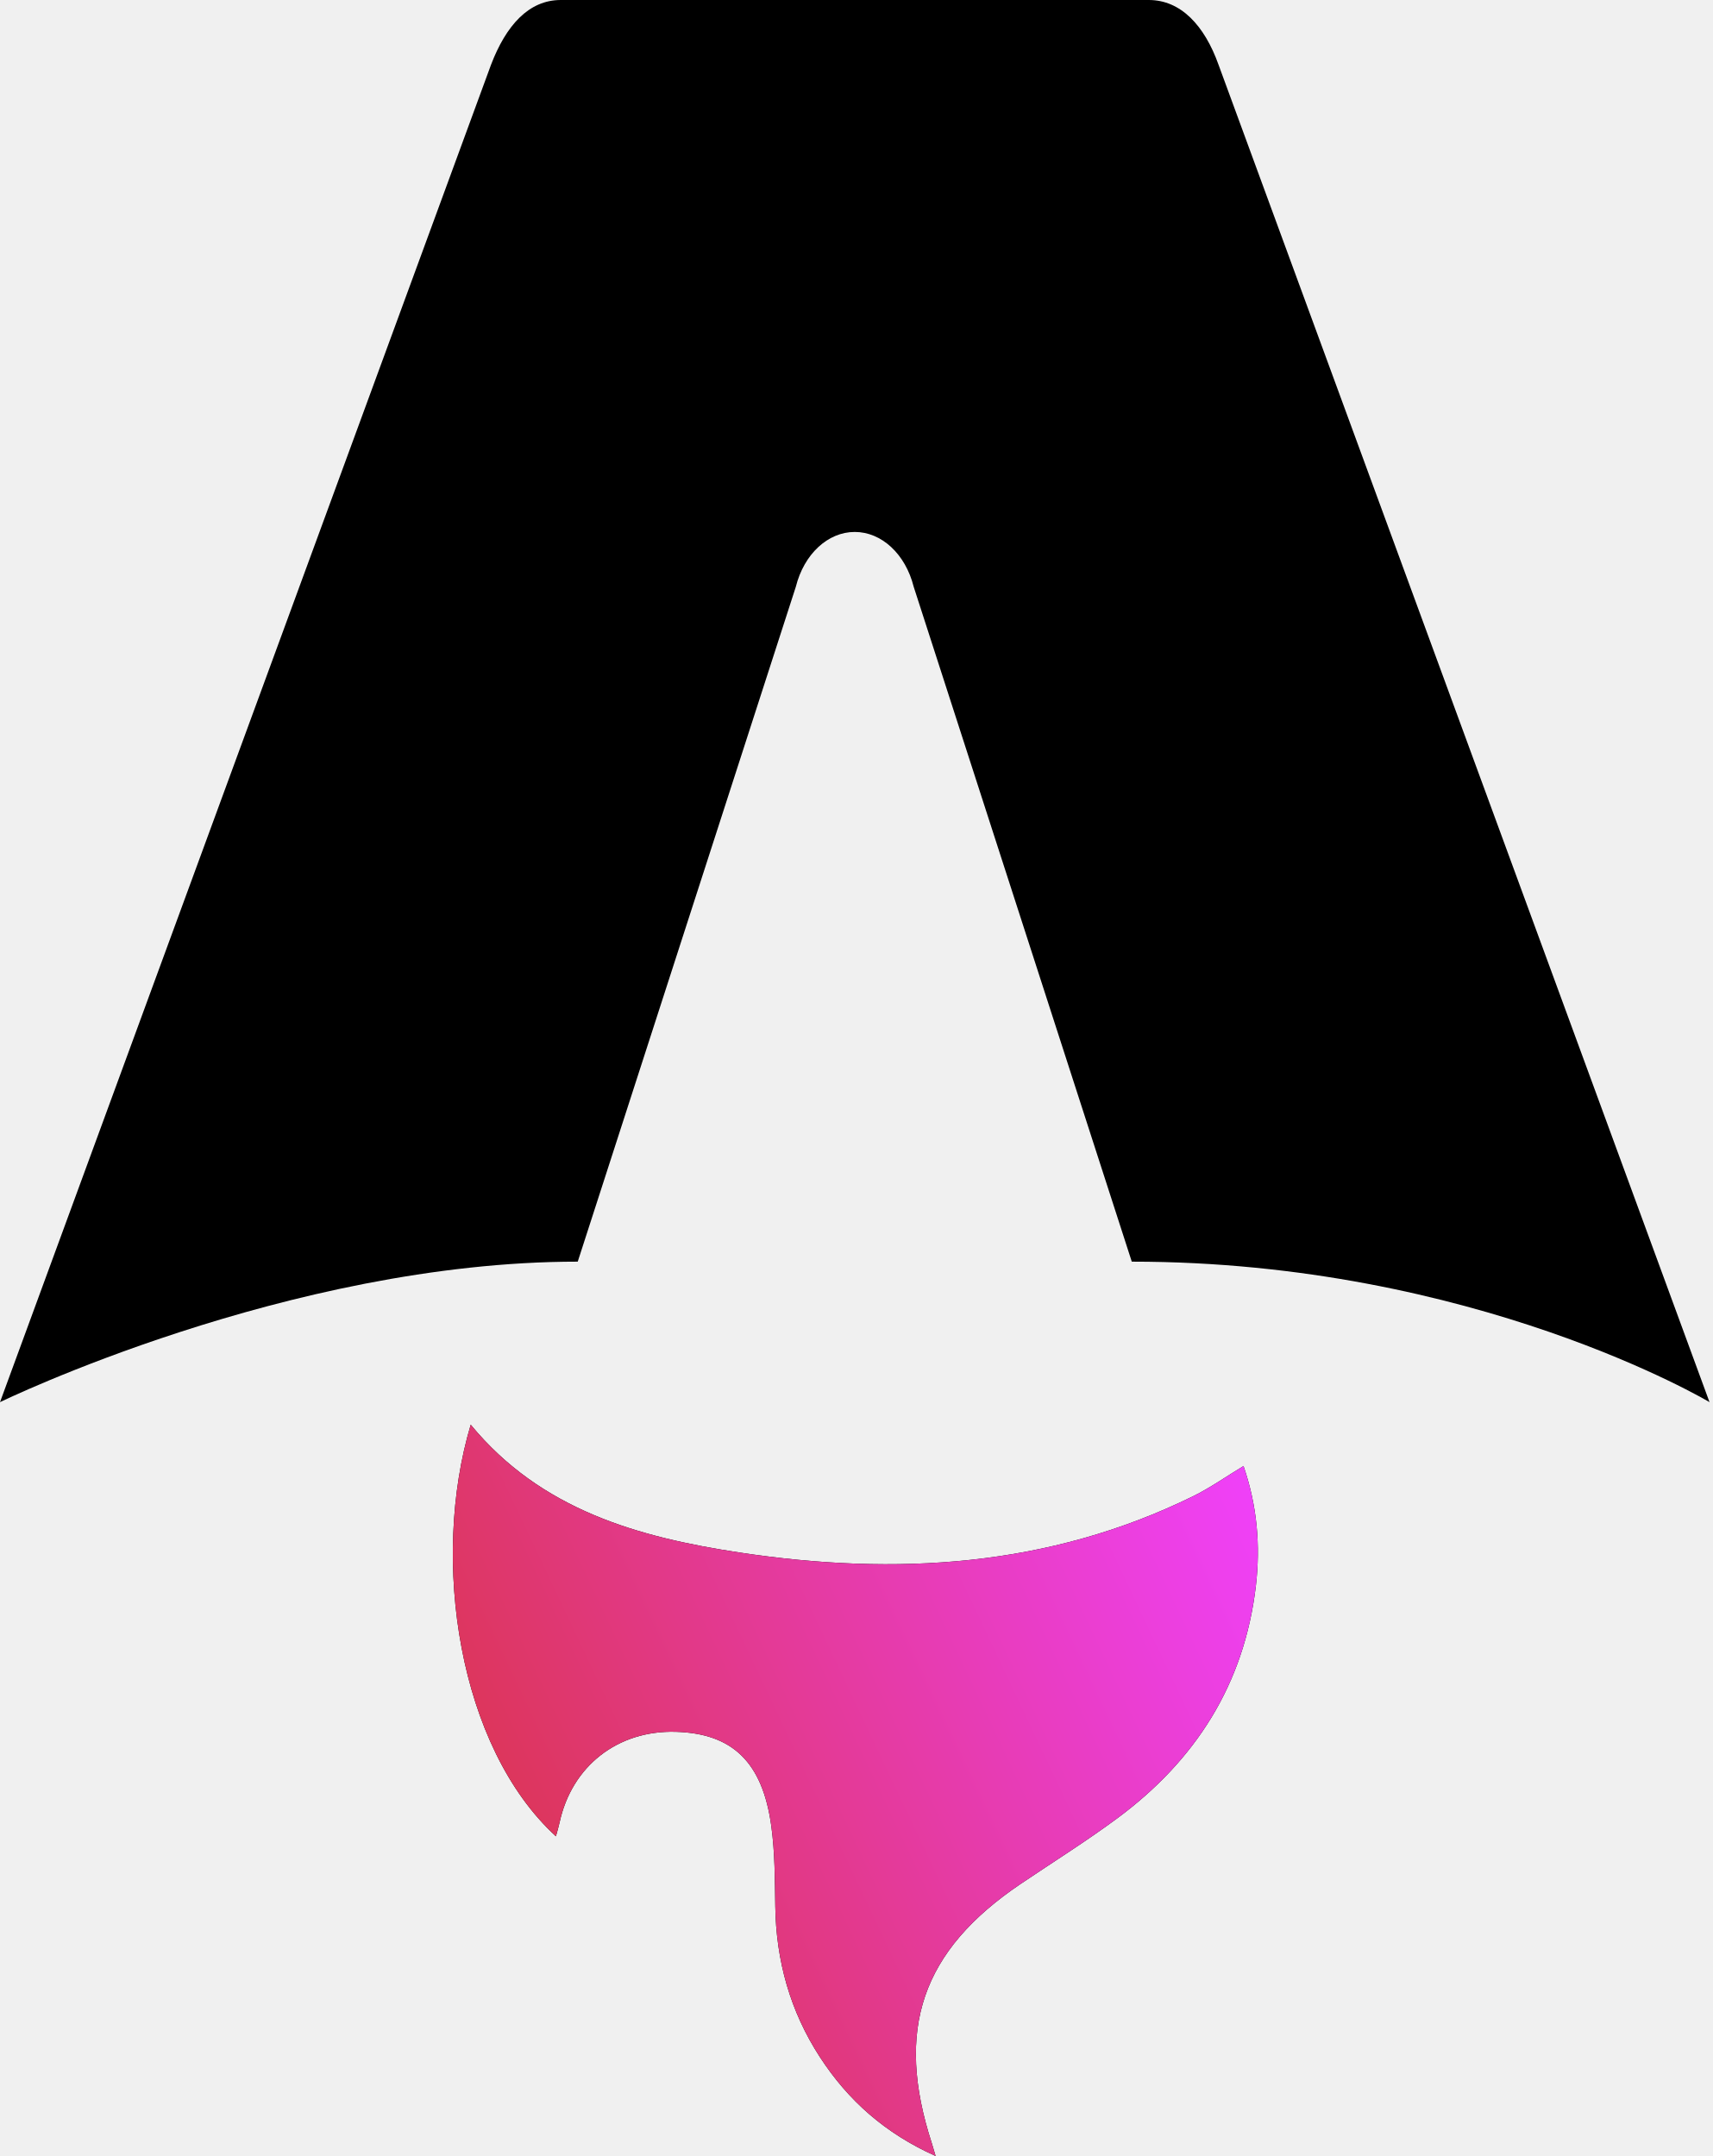
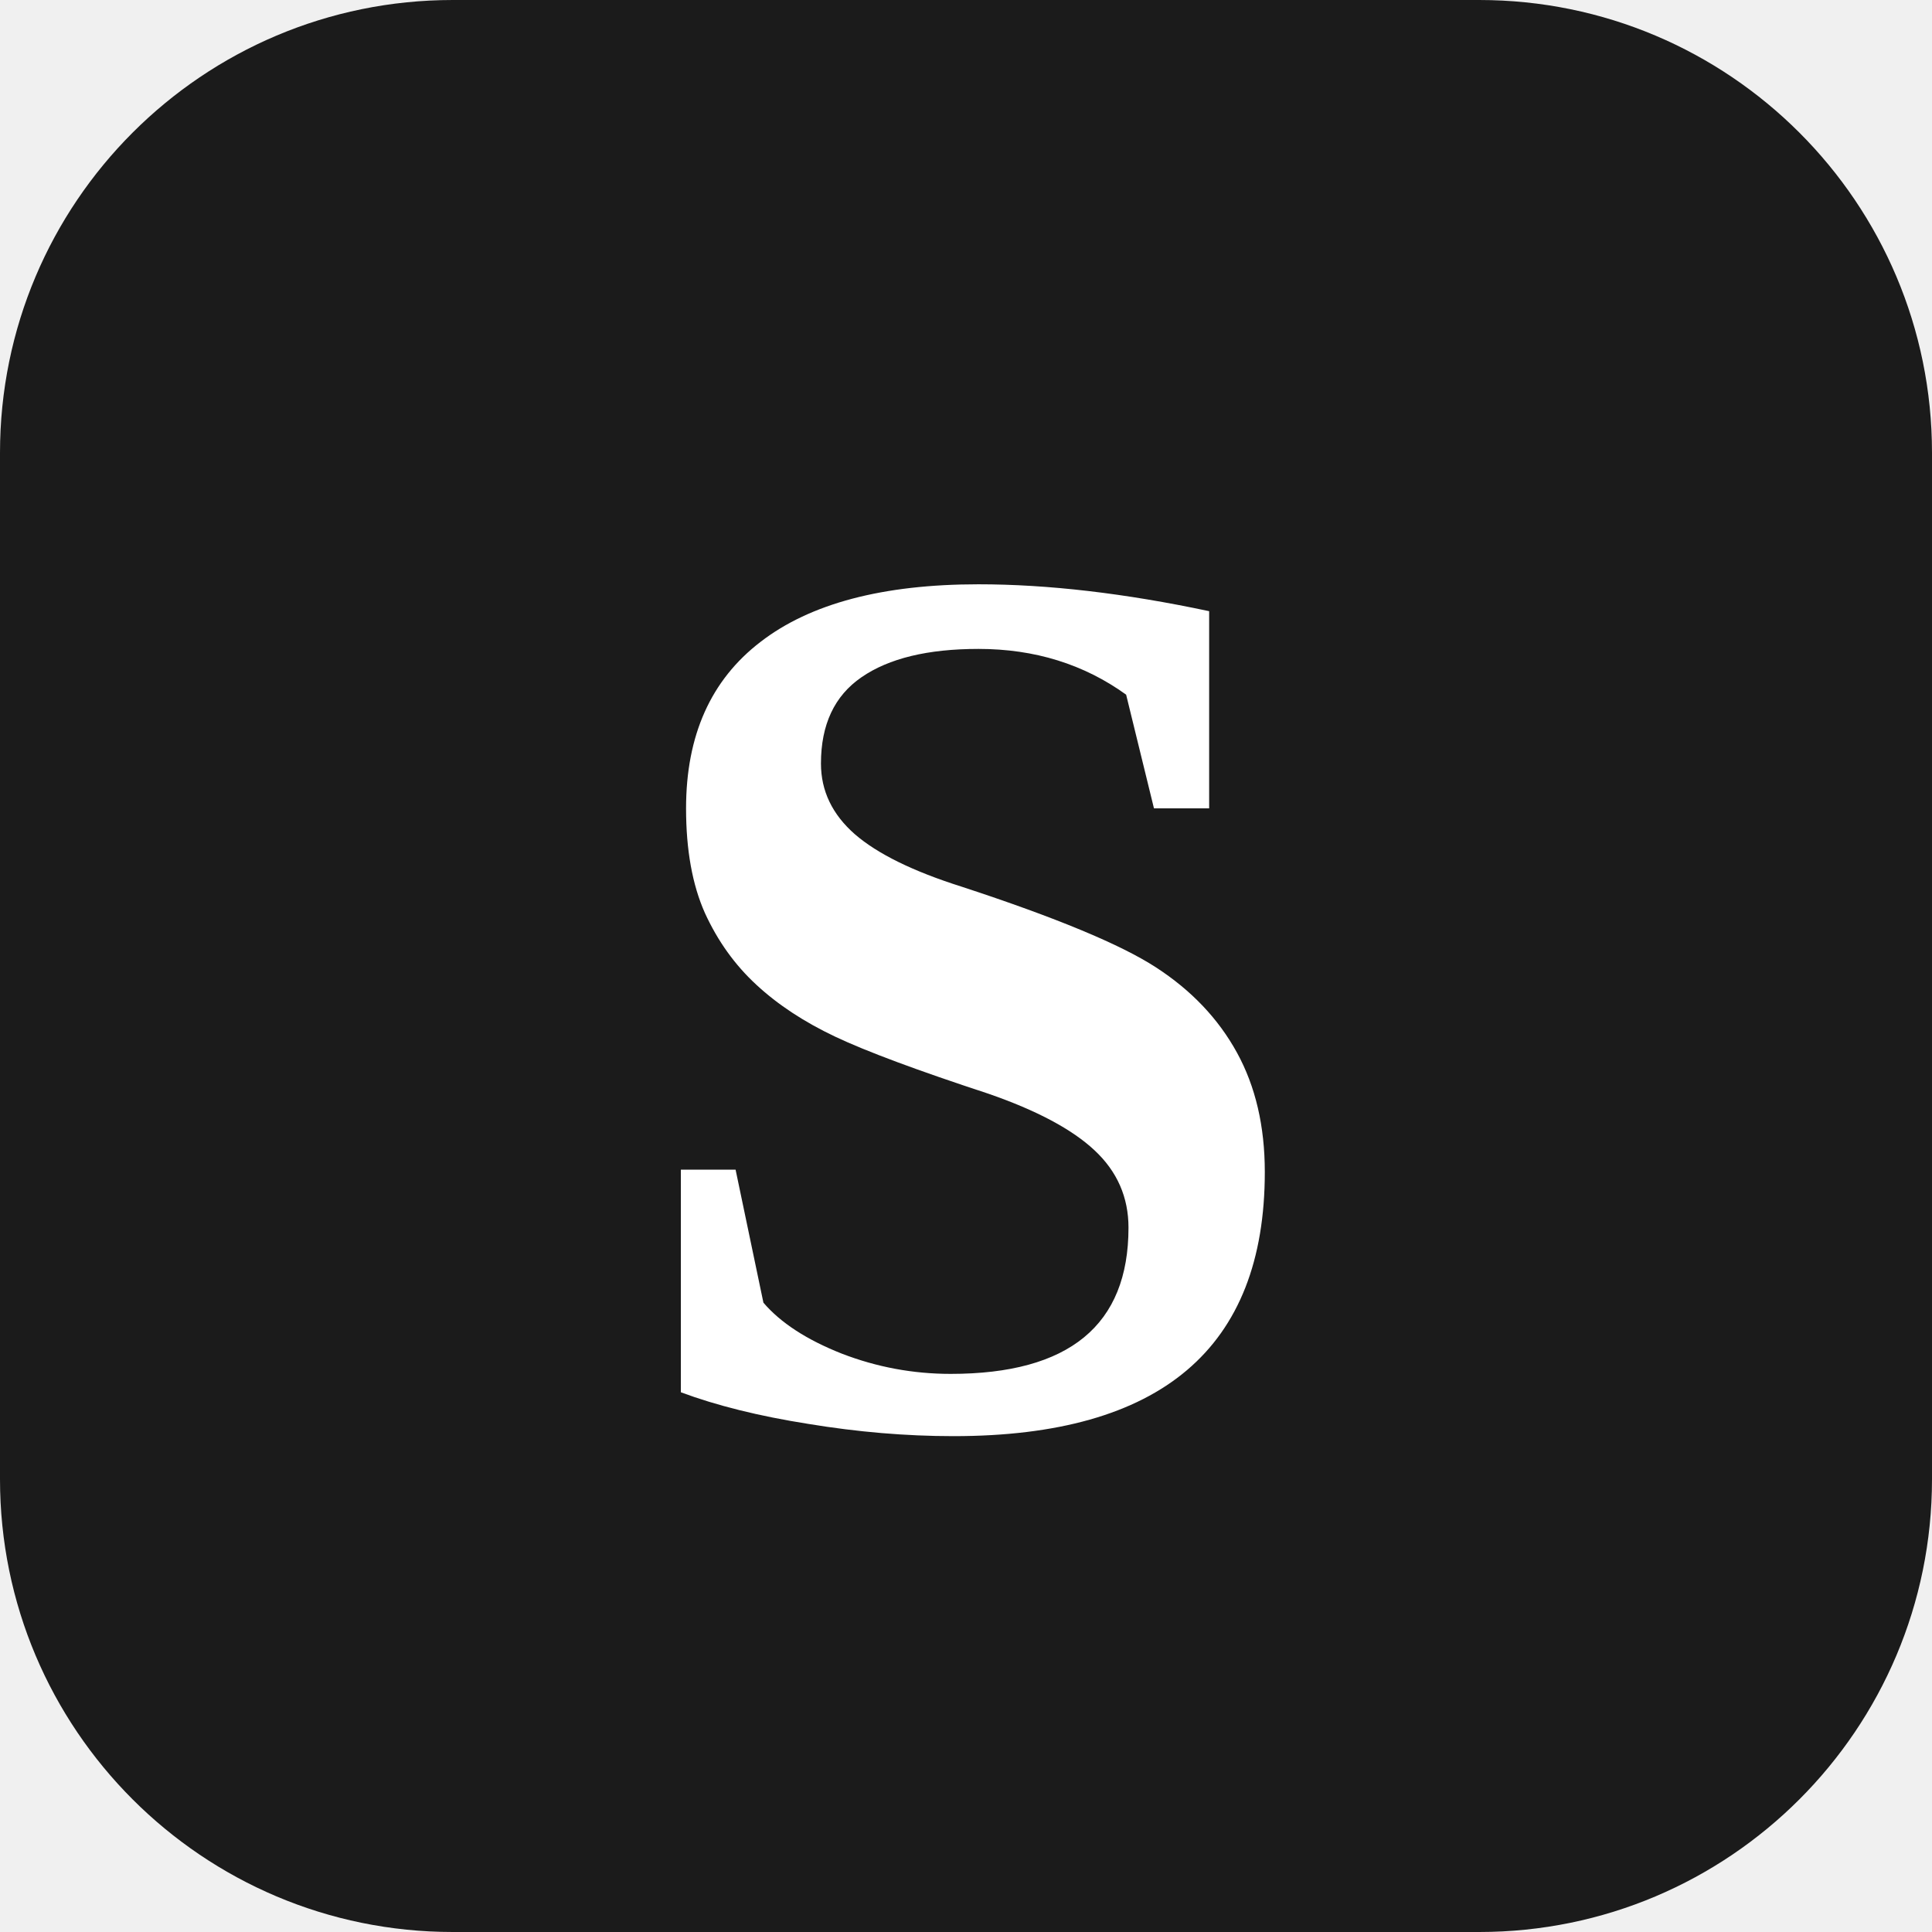
- <svg xmlns="http://www.w3.org/2000/svg" width="85" height="107" viewBox="0 0 85 107" fill="none">
-   <path fill="black" d="M27.589 91.136C22.756 86.718 21.344 77.433 23.358 70.707C26.85 74.948 31.689 76.291 36.7 77.05C44.438 78.22 52.036 77.782 59.223 74.246C60.045 73.841 60.805 73.303 61.704 72.757C62.378 74.714 62.553 76.689 62.318 78.7C61.745 83.596 59.309 87.378 55.433 90.245C53.883 91.392 52.244 92.417 50.643 93.498C45.726 96.821 44.396 100.718 46.243 106.386C46.287 106.525 46.327 106.663 46.426 107C43.916 105.876 42.082 104.24 40.684 102.089C39.209 99.819 38.507 97.308 38.47 94.591C38.451 93.269 38.451 91.934 38.273 90.631C37.839 87.453 36.347 86.03 33.536 85.948C30.652 85.864 28.37 87.647 27.765 90.455C27.719 90.671 27.652 90.884 27.585 91.134L27.589 91.136Z" />
-   <path fill="url(#paint0_linear_1_59)" d="M27.589 91.136C22.756 86.718 21.344 77.433 23.358 70.707C26.85 74.948 31.689 76.291 36.7 77.05C44.438 78.22 52.036 77.782 59.223 74.246C60.045 73.841 60.805 73.303 61.704 72.757C62.378 74.714 62.553 76.689 62.318 78.7C61.745 83.596 59.309 87.378 55.433 90.245C53.883 91.392 52.244 92.417 50.643 93.498C45.726 96.821 44.396 100.718 46.243 106.386C46.287 106.525 46.327 106.663 46.426 107C43.916 105.876 42.082 104.24 40.684 102.089C39.209 99.819 38.507 97.308 38.47 94.591C38.451 93.269 38.451 91.934 38.273 90.631C37.839 87.453 36.347 86.03 33.536 85.948C30.652 85.864 28.37 87.647 27.765 90.455C27.719 90.671 27.652 90.884 27.585 91.134L27.589 91.136Z" />
-   <path fill="black" d="M0 69.587C0 69.587 14.314 62.614 28.668 62.614L39.49 29.12C39.895 27.501 41.078 26.4 42.414 26.4C43.749 26.4 44.932 27.501 45.338 29.12L56.16 62.614C73.16 62.614 84.828 69.587 84.828 69.587C84.828 69.587 60.514 3.352 60.467 3.219C59.769 1.261 58.591 0 57.003 0H27.827C26.239 0 25.109 1.261 24.363 3.219C24.311 3.35 0 69.587 0 69.587Z" />
-   <defs>
-     <linearGradient id="paint0_linear_1_59" x1="22.47" y1="107" x2="69.145" y2="84.947" gradientUnits="userSpaceOnUse">
-       <stop stop-color="#D83333" />
-       <stop offset="1" stop-color="#F041FF" />
-     </linearGradient>
-   </defs>
+ <svg xmlns="http://www.w3.org/2000/svg" width="64" height="64" viewBox="0 0 64 64" fill="none">
+   <rect width="64" height="64" rx="15" fill="#1b1b1b" />
+   <text x="32" y="33" text-anchor="middle" dominant-baseline="central" font-family="Georgia, 'Times New Roman', serif" font-size="42" font-weight="600" fill="#ffffff">S</text>
</svg>
